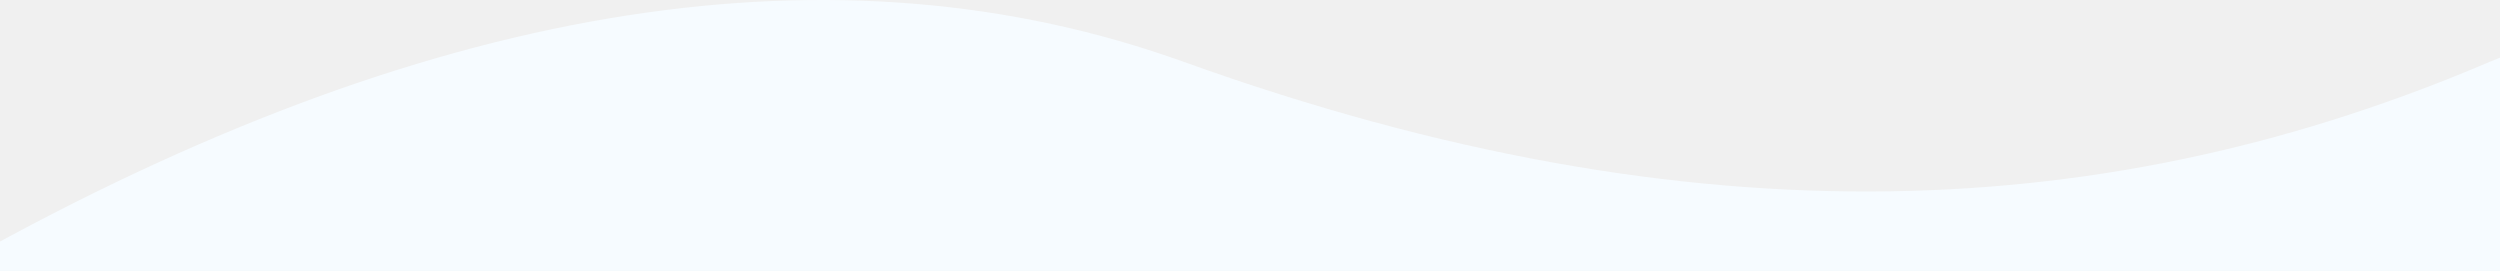
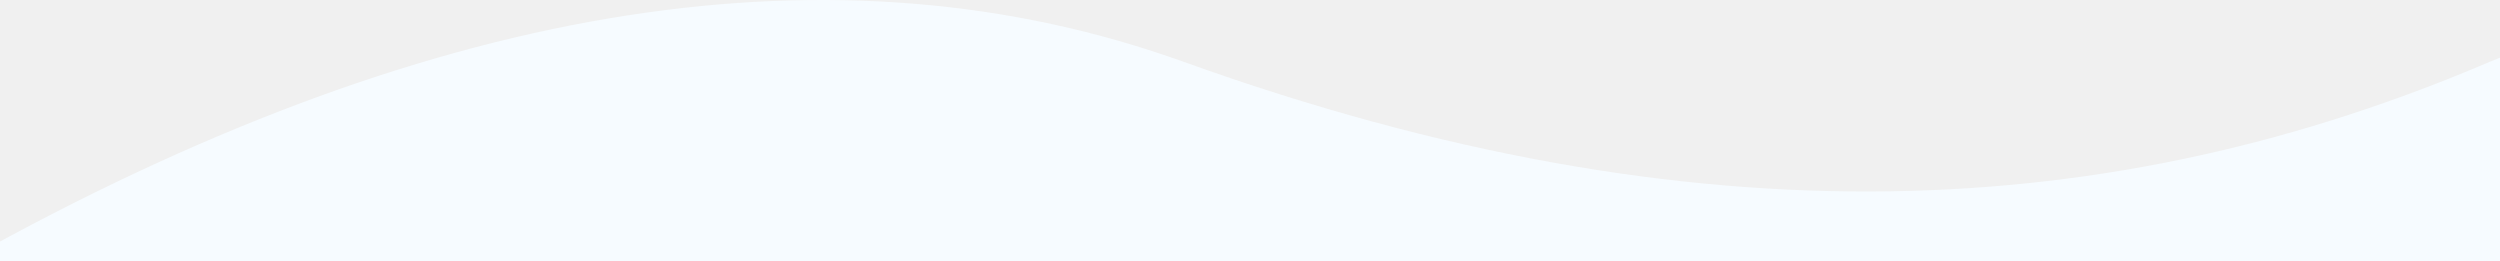
- <svg xmlns="http://www.w3.org/2000/svg" xmlns:xlink="http://www.w3.org/1999/xlink" width="1440" height="156">
+ <svg xmlns="http://www.w3.org/2000/svg" xmlns:xlink="http://www.w3.org/1999/xlink" viewBox="0 0 1440 150">
  <defs>
    <path id="a" d="M0 0h1440v156H0z" />
  </defs>
  <g fill="none" fill-rule="evenodd">
    <mask id="b" fill="#fff">
      <use xlink:href="#a" />
    </mask>
    <g mask="url(#b)">
      <path d="M-5.845 142.308C254.493 0 483.665-35.577 681.673 35.578c297.011 106.73 536.472 92.279 752.482 0 144.006-61.52 144.006 146.903 0 625.271-235.532 101.575-436.707 121.978-603.526 61.208C580.4 630.902 200.12 630.902.438 779.207c-133.123 98.87-135.217-113.43-6.283-636.899z" fill="#F6FBFF" />
      <path d="M760 120h560v560H760z" />
    </g>
  </g>
</svg>
